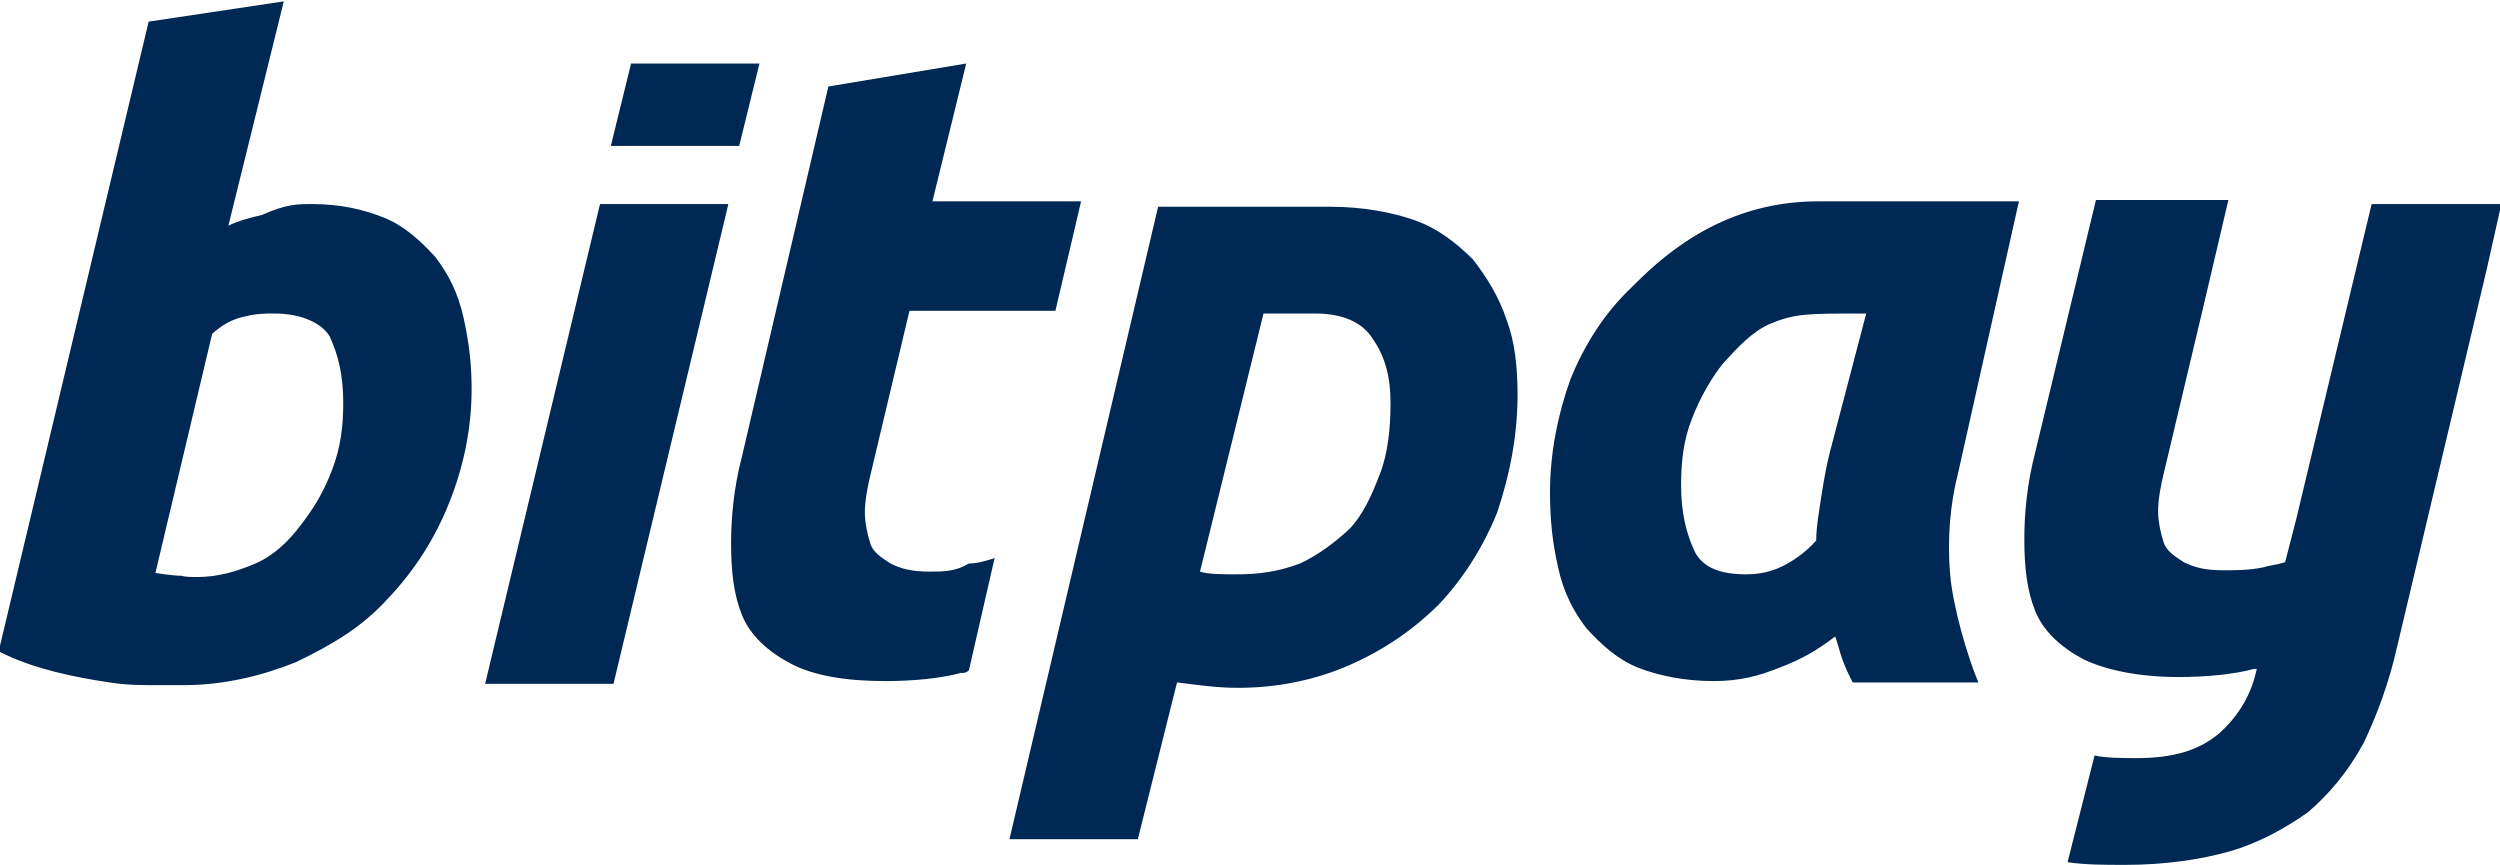
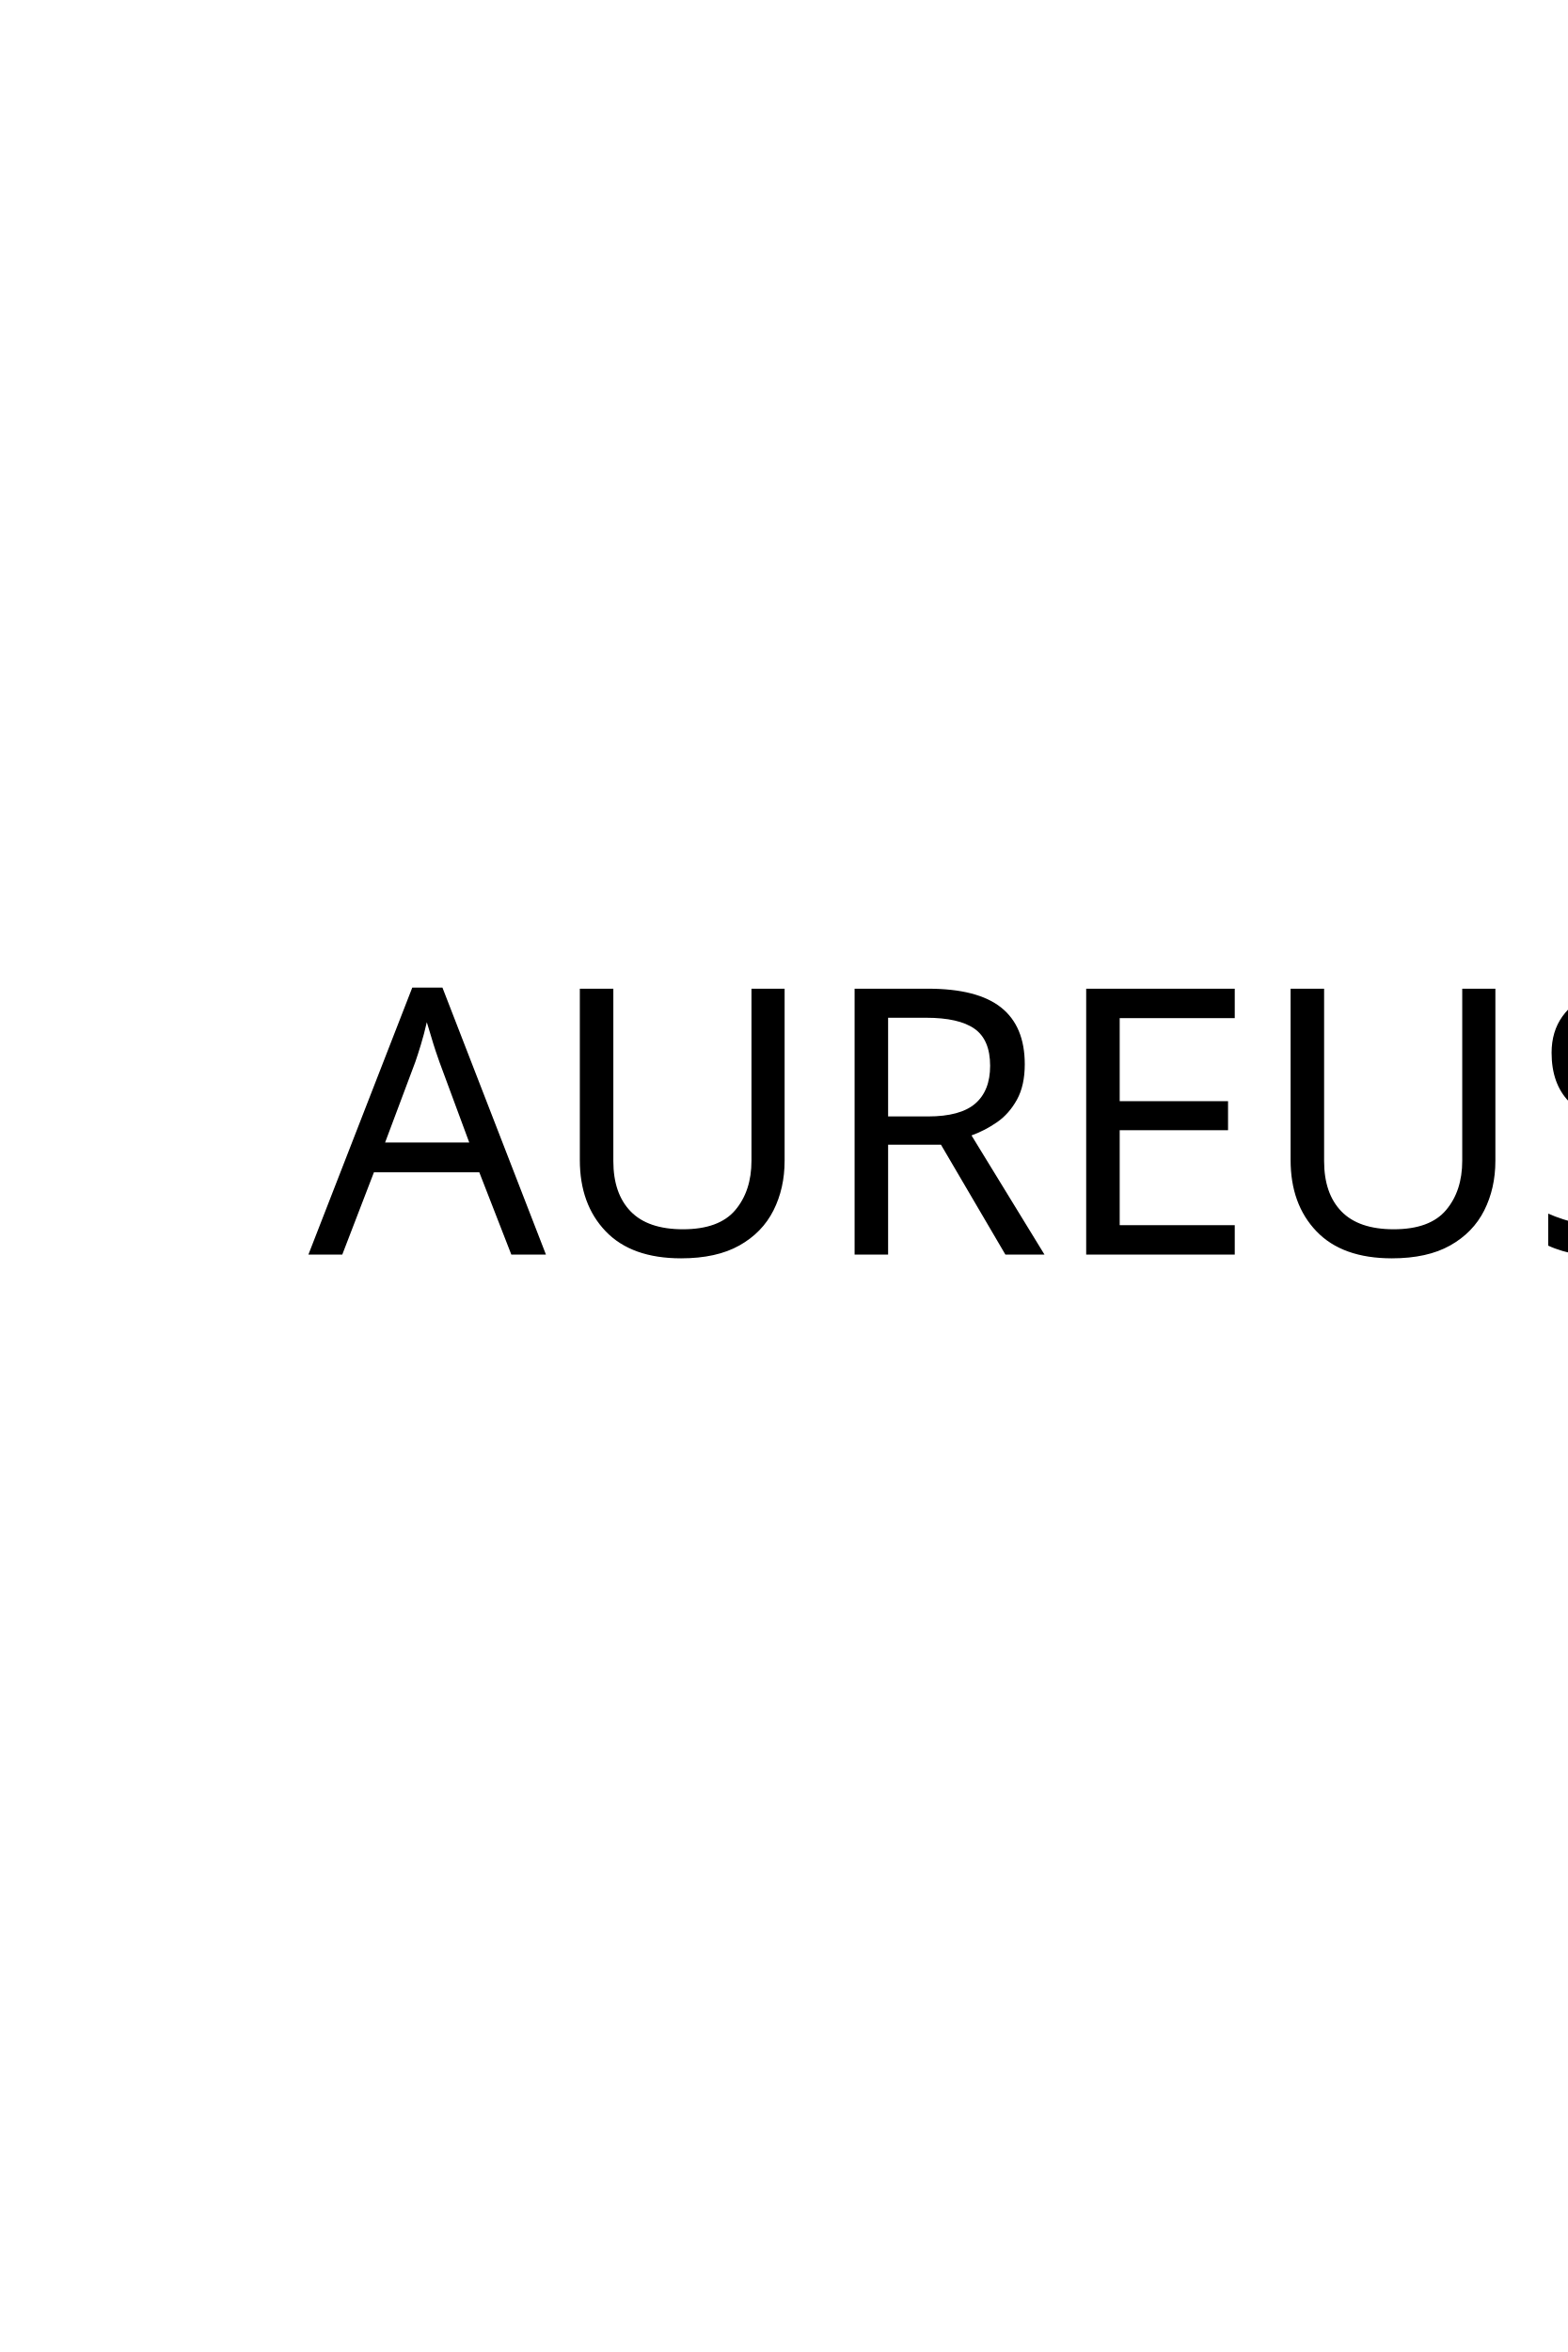
- <svg xmlns="http://www.w3.org/2000/svg" viewBox="252.5 17 185 64">
-   <path d="M437.6 32.1H428l-5.6 23.4-.8 3.1c-.6.2-1 .2-1.7.4-1 .2-1.9.2-2.9.2-1.3 0-2.1-.2-2.9-.6-.6-.4-1.3-.8-1.5-1.5-.2-.6-.4-1.5-.4-2.3s.2-1.9.4-2.7l2.9-12.2 1.9-8.1h-9.8l-4.5 18.7c-.6 2.3-.8 4.5-.8 6.4 0 2.1.2 3.8.8 5.3.6 1.5 1.9 2.7 3.6 3.6 1.7.8 4.1 1.3 7 1.3 2.1 0 4.1-.2 5.6-.6h.2c-.4 1.9-1.3 3.4-2.7 4.7-1.5 1.3-3.4 1.9-6.2 1.9-1 0-2.3 0-3.1-.2l-2 7.9c1.3.2 2.7.2 4.3.2 2.9 0 5.6-.4 7.7-1 2.1-.6 4.1-1.7 5.8-2.9 1.5-1.3 2.9-2.9 4.1-5.1 1-2.1 1.9-4.5 2.5-7.2l6.6-27.8 1.1-4.9zM397.4 52c-.6 2.3-.8 4.9-.6 7.4.2 2.5 1.3 6.2 2.1 8.1h-9.3c-1-1.9-1-2.7-1.3-3.4-1.3 1-2.5 1.7-4.1 2.3-1.5.6-2.9 1-4.9 1-2.1 0-4.1-.4-5.6-1s-2.7-1.7-3.8-2.9c-1-1.3-1.7-2.7-2.1-4.5s-.6-3.4-.6-5.6c0-2.9.6-5.8 1.5-8.3 1-2.5 2.5-4.9 4.5-6.8 1.9-1.9 6.4-6.4 13.8-6.4h14.9L397.4 52zm-6.8-11.8c-4.5 0-5.3 0-7.2.8-1.3.6-2.3 1.7-3.4 2.9-.8 1-1.7 2.5-2.3 4.1-.6 1.5-.8 3.1-.8 4.9 0 2.1.4 3.6 1 4.9.6 1.2 1.9 1.7 3.8 1.7 1 0 1.9-.2 2.7-.6.8-.4 1.7-1 2.5-1.9 0-1 .2-2.1.4-3.4.2-1.3.4-2.3.6-3.1l2.7-10.3m-25.8 6c0 3.1-.6 6-1.5 8.7-1 2.5-2.5 4.9-4.3 6.8-1.9 1.9-4.1 3.4-6.6 4.5s-5.3 1.7-8.3 1.7c-1.5 0-2.9-.2-4.5-.4l-2.9 11.6h-9.5l11-46.8H351c2.3 0 4.5.4 6.2 1s3.1 1.7 4.3 2.9c1 1.3 1.9 2.7 2.5 4.5.6 1.6.8 3.5.8 5.5zm-23.5 13.1c.6.2 1.7.2 2.7.2 1.7 0 3.1-.2 4.7-.8 1.3-.6 2.5-1.5 3.6-2.5 1-1 1.7-2.5 2.3-4.1.6-1.5.8-3.4.8-5.3s-.4-3.4-1.3-4.7c-.8-1.3-2.3-1.9-4.3-1.9H346l-4.7 19.1zm-20 0c-1.3 0-2.1-.2-2.9-.6-.6-.4-1.3-.8-1.5-1.5-.2-.6-.4-1.5-.4-2.3 0-.8.2-1.9.4-2.7l2.9-12.2h10.8l1.9-8.1h-11l2.5-10.2-10.2 1.7-6.4 27.4c-.6 2.3-.8 4.5-.8 6.4 0 2.1.2 3.8.8 5.3.6 1.5 1.9 2.7 3.6 3.6 1.7.9 4.1 1.3 7 1.3 2.1 0 4.1-.2 5.6-.6.2 0 .4 0 .6-.2l1.9-8.3c-.6.2-1.3.4-1.9.4-1 .6-1.9.6-2.9.6zm-24.4-27.2l-8.5 35.5h9.5l8.5-35.5zm10.3-4.3l1.5-6.1h-9.5l-1.5 6.1zm-31.6 4.3c2.1 0 3.8.4 5.3 1s2.7 1.7 3.8 2.9c1 1.3 1.7 2.7 2.1 4.5s.6 3.4.6 5.3c0 2.9-.6 5.8-1.7 8.5-1 2.5-2.5 4.9-4.5 7-1.9 2.1-4.1 3.4-6.8 4.7-2.5 1-5.3 1.7-8.3 1.7H264c-1.1 0-2.1 0-3.4-.2-1.3-.2-2.5-.4-4.1-.8-1.5-.4-2.7-.8-4.1-1.5l11.1-46.6 10-1.5-4.1 16.6c.8-.4 1.7-.6 2.5-.8 1.8-.8 2.6-.8 3.7-.8zm-8.5 27.6c1.5 0 2.9-.4 4.3-1s2.5-1.7 3.4-2.9c1-1.3 1.7-2.5 2.3-4.1s.8-3.1.8-4.9c0-2.1-.4-3.6-1-4.9-.6-1-2.1-1.7-4.1-1.7-.6 0-1.3 0-2.1.2-1 .2-1.7.6-2.5 1.3L264 59.4c1.3.2 1.7.2 1.9.2.3.1.8.1 1.2.1z" fill="#002855" />
+ <svg xmlns="http://www.w3.org/2000/svg" version="1.1" id="Layer_1" x="0px" y="0px" width="1280px" height="1920px" viewBox="0 0 1280 1920" enable-background="new 0 0 1280 1920" xml:space="preserve">
+   <rect x="251.809" y="806.5" fill="none" width="1286" height="329" />
+   <text transform="matrix(1 0 0 1 251.8086 1024.16)" font-family="'Arial-BoldMT'" font-size="304">AUREUS</text>
</svg>
